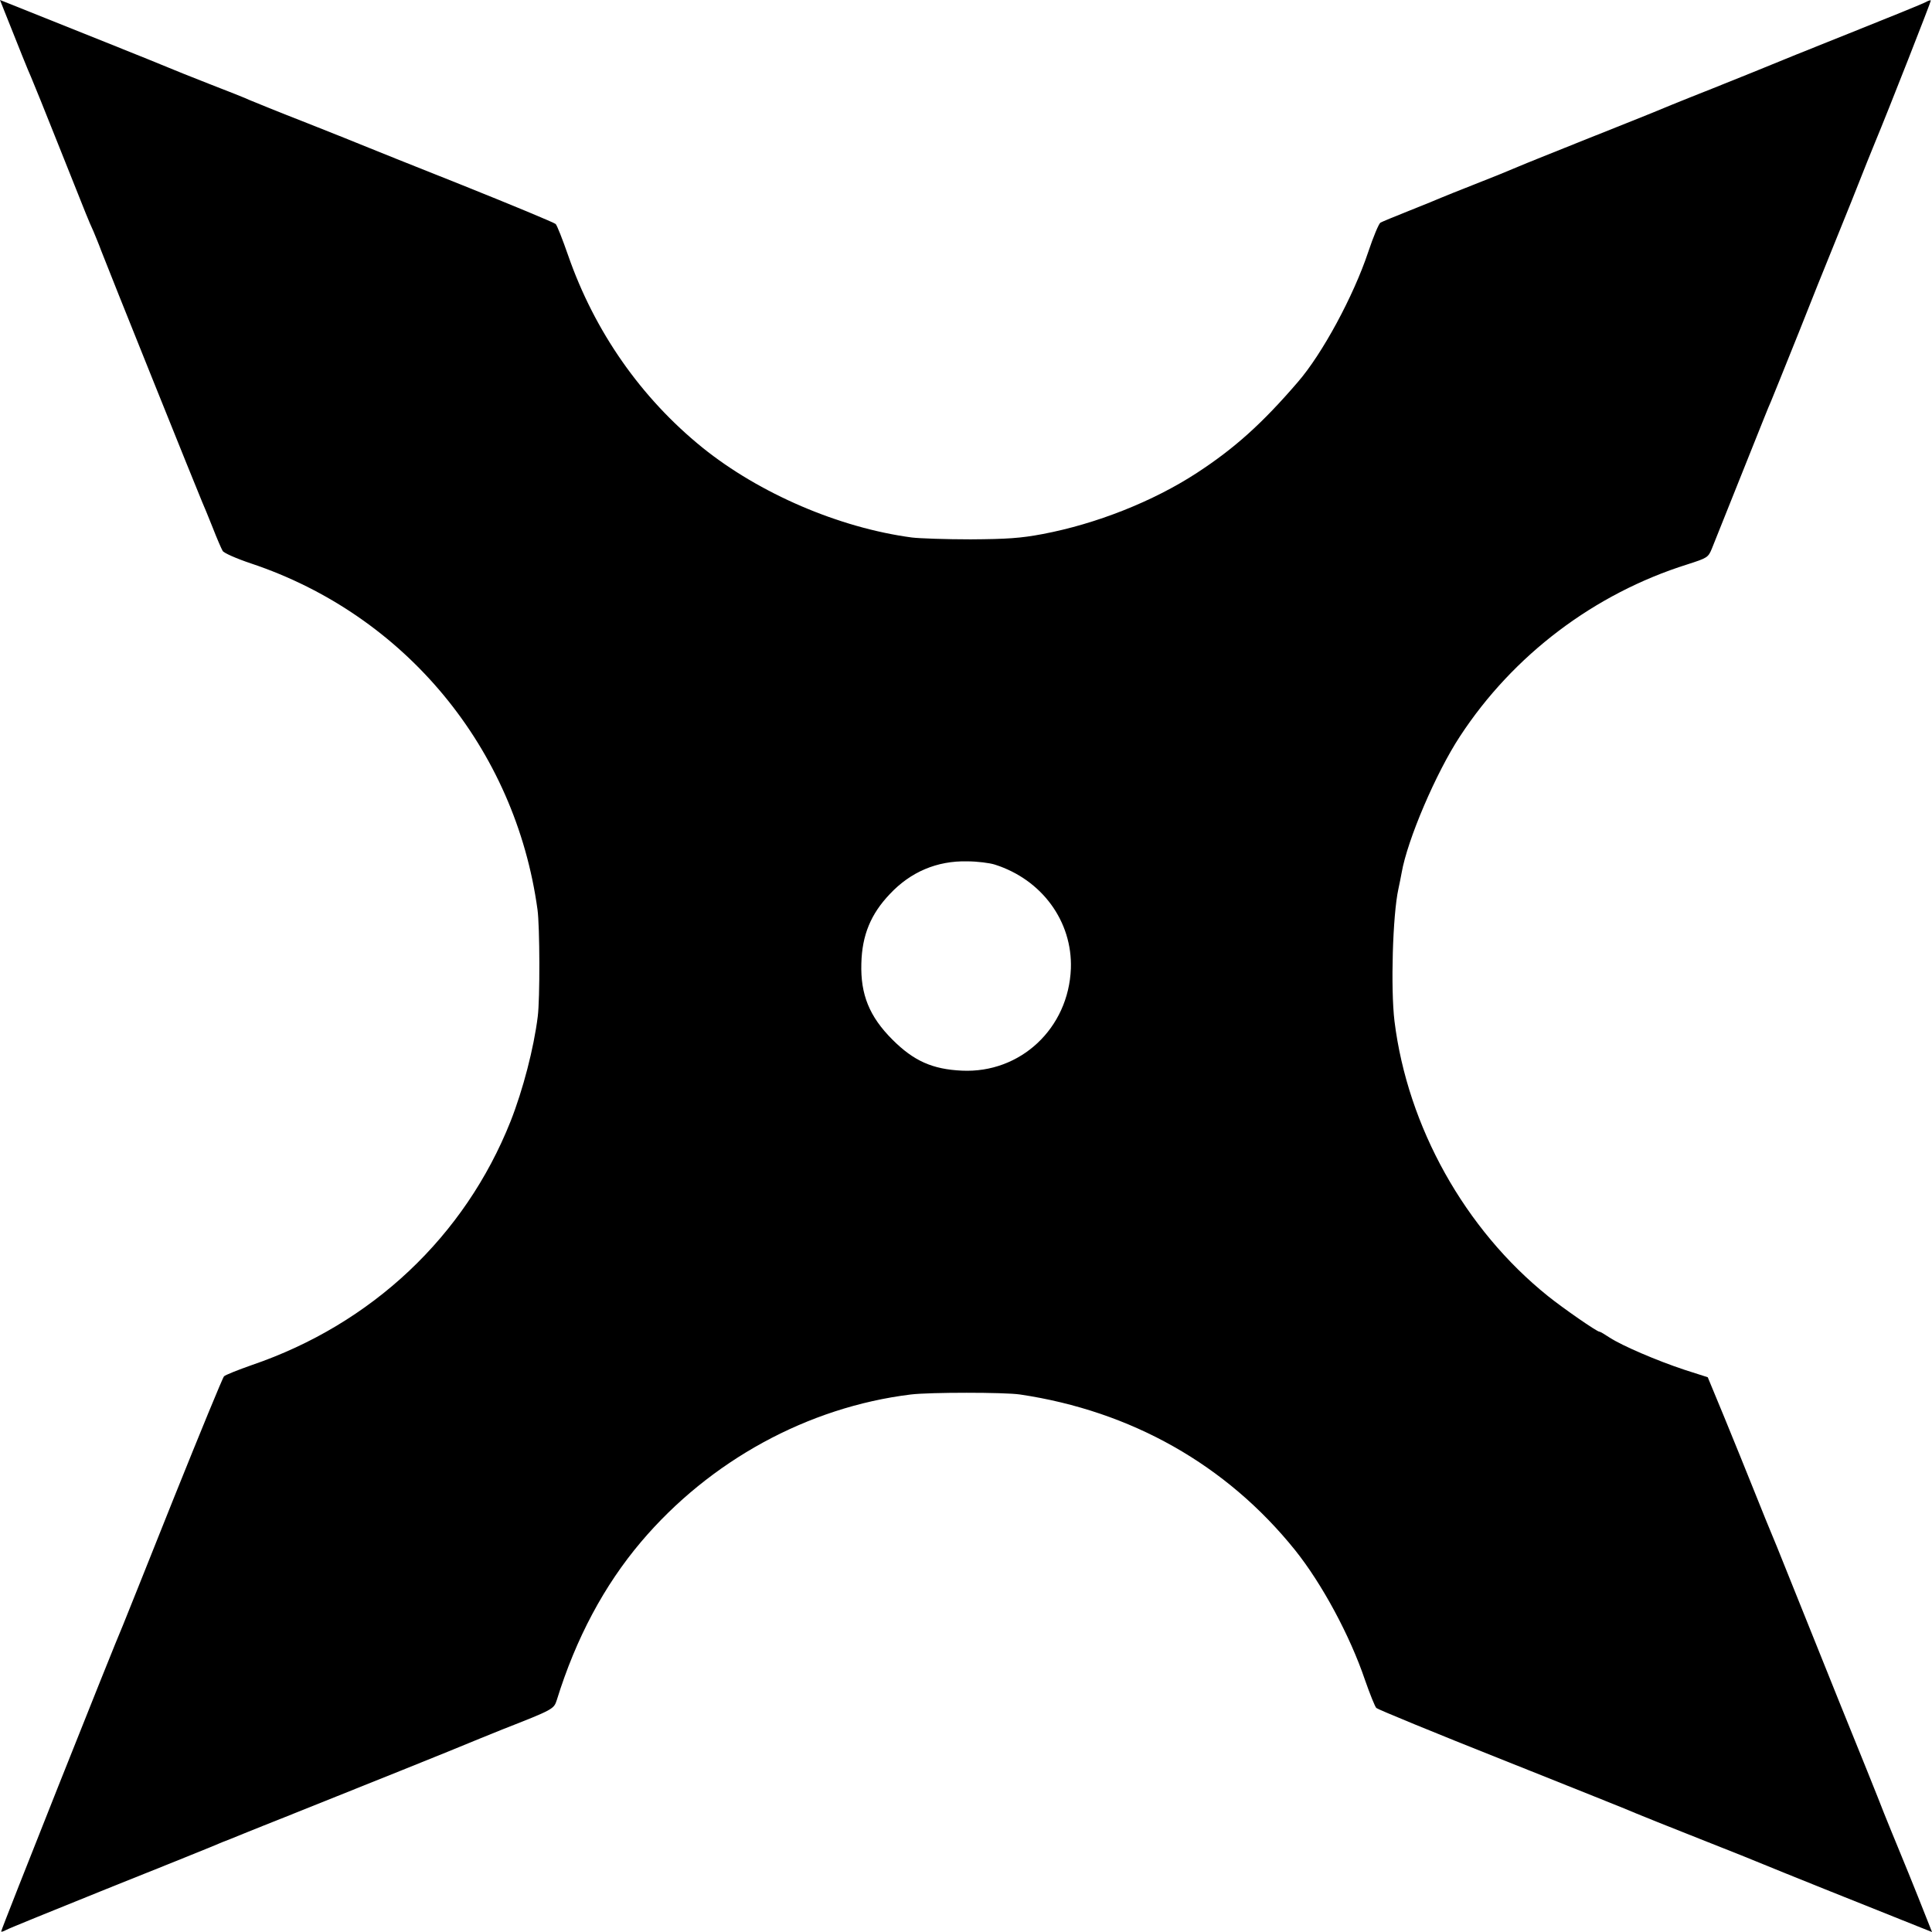
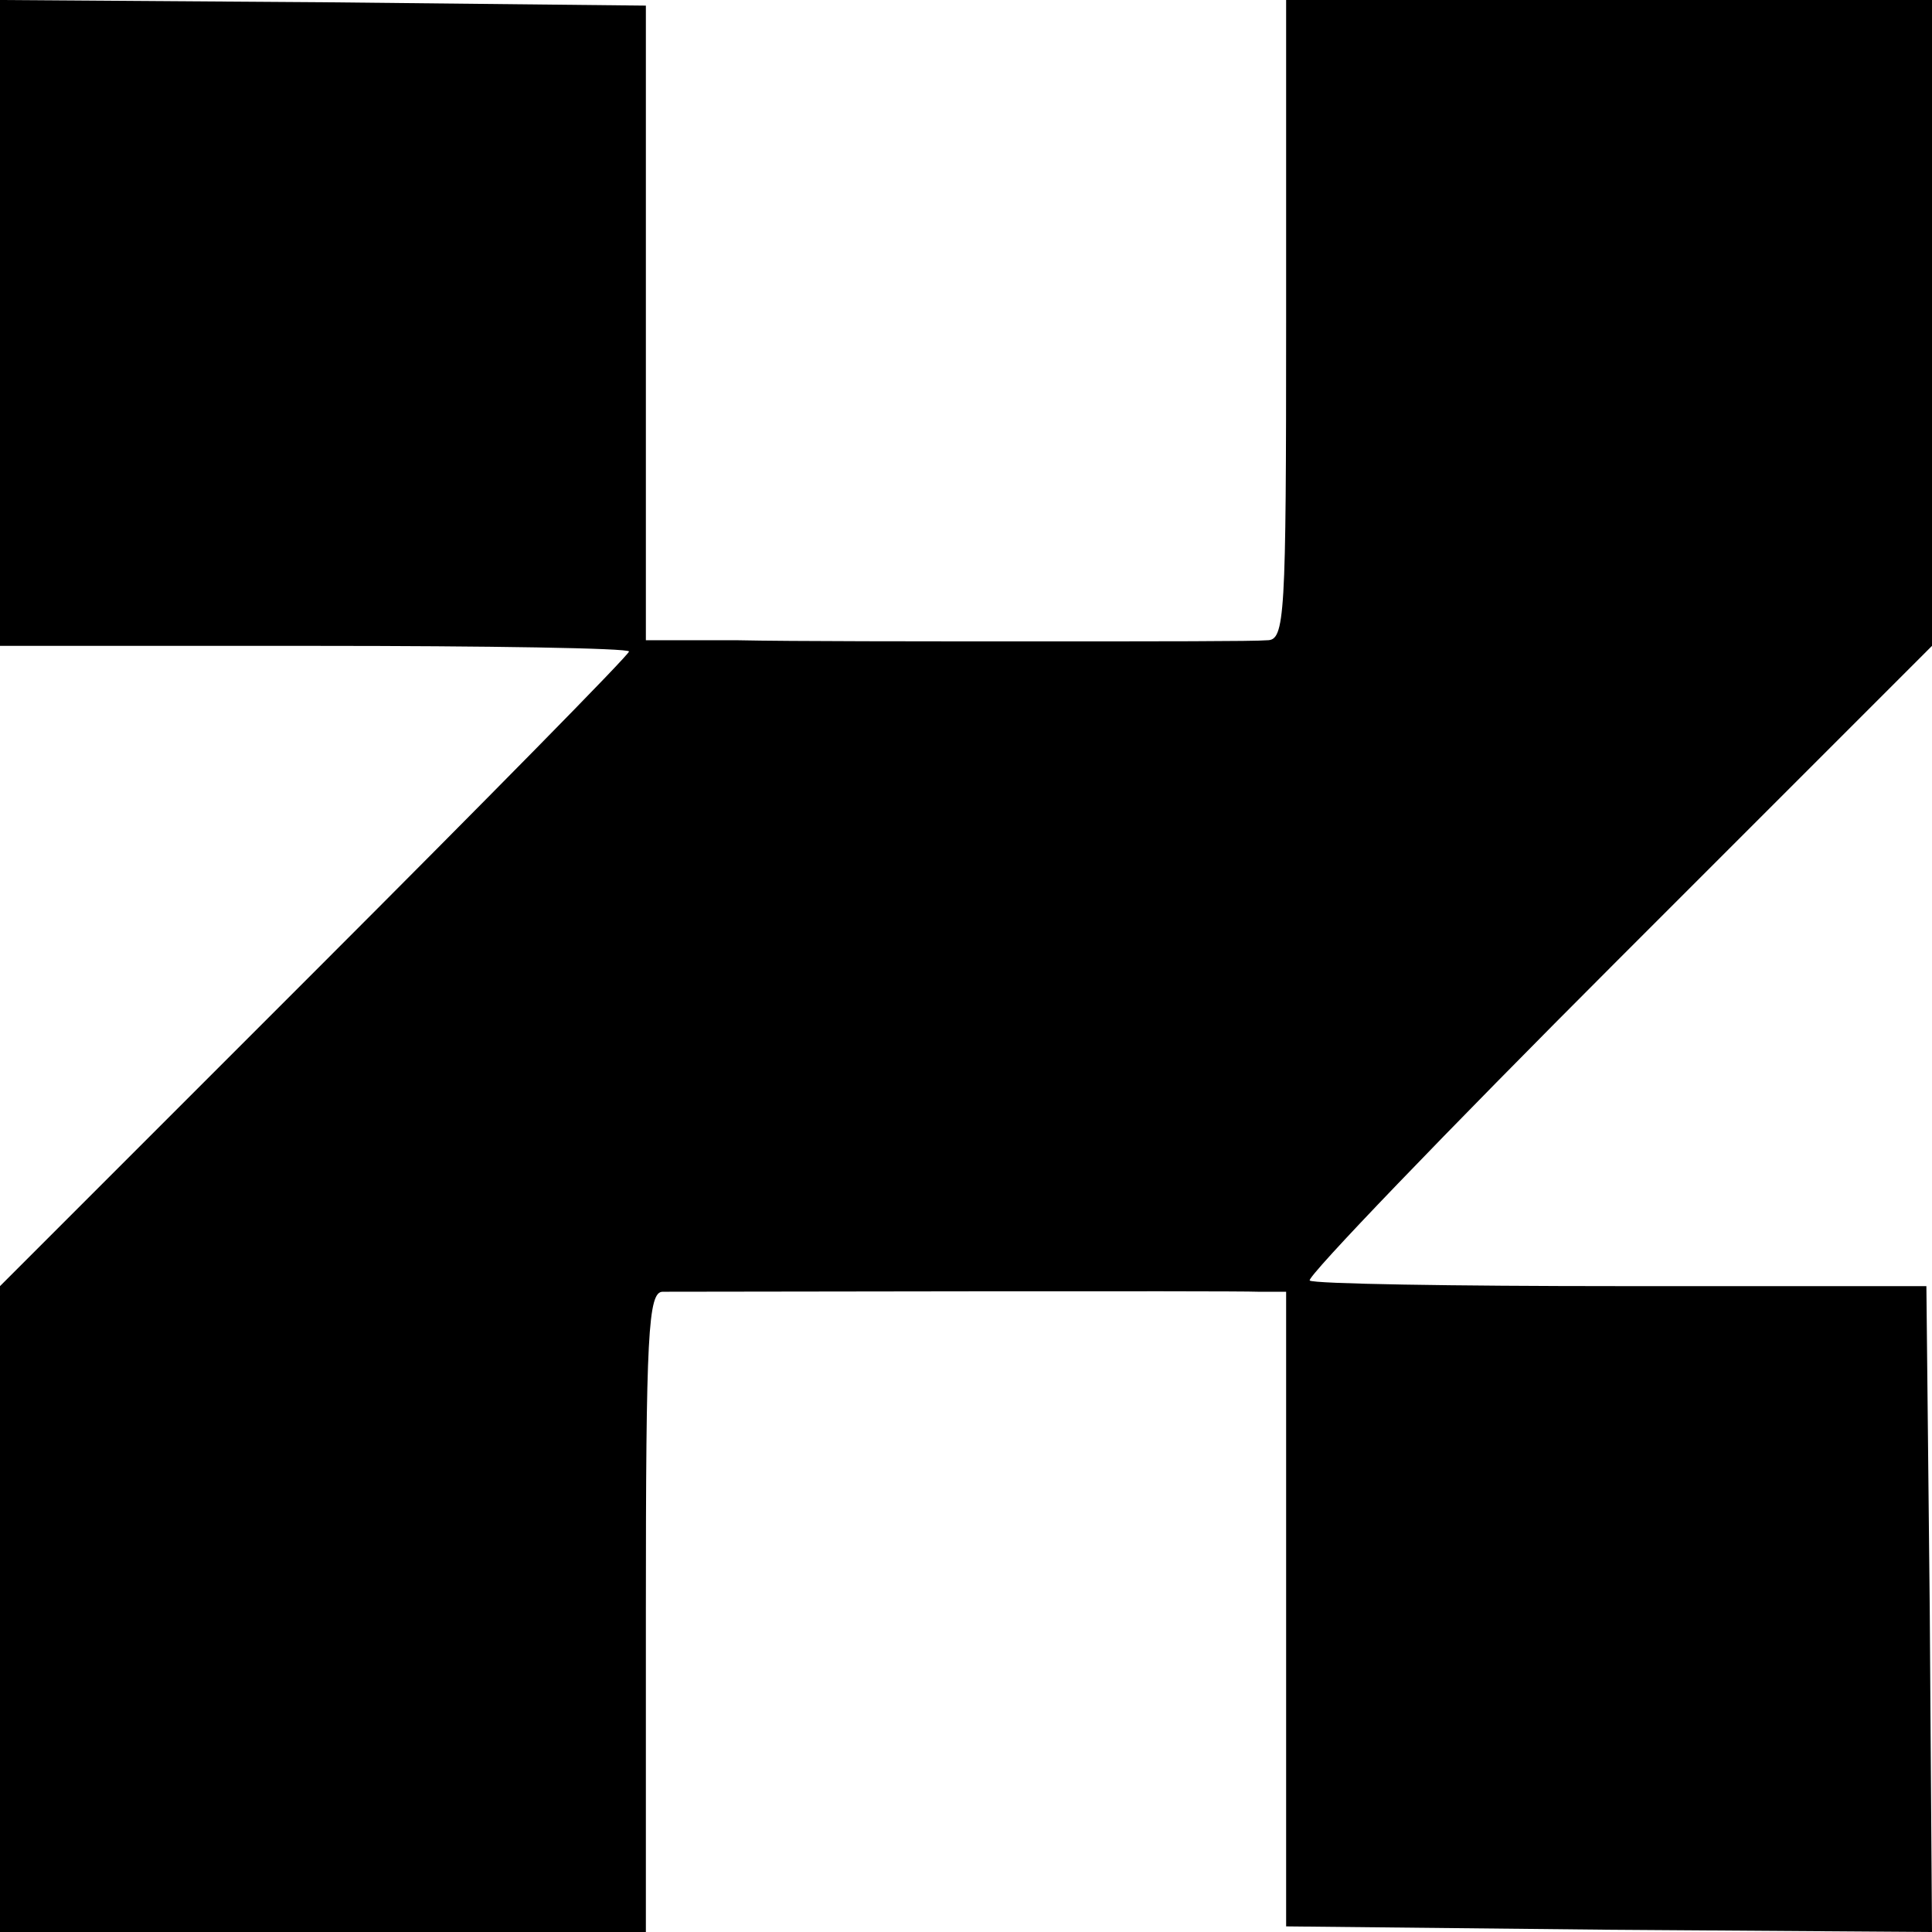
- <svg xmlns="http://www.w3.org/2000/svg" version="1.0" width="840pt" height="840pt" viewBox="0 0 840 840" preserveAspectRatio="xMidYMid meet">
-   <g transform="translate(0,840) scale(0.1,-0.1)" fill="#000000" stroke="none">
-     <path d="M19 8352 c66 -166 104 -261 116 -287 7 -16 64 -156 125 -310 128 -321 122 -307 146 -360 9 -22 25 -60 34 -85 24 -64 429 -1071 440 -1095 5 -11 25 -59 44 -107 19 -49 39 -95 44 -103 4 -9 61 -34 124 -55 670 -224 1149 -804 1245 -1505 10 -73 11 -388 1 -465 -17 -137 -64 -318 -118 -455 -199 -501 -604 -882 -1125 -1060 -60 -21 -115 -43 -121 -49 -6 -6 -104 -245 -219 -531 -114 -286 -213 -533 -220 -550 -39 -89 -533 -1331 -530 -1333 2 -2 11 1 22 7 10 6 205 85 433 177 228 91 431 173 450 181 19 8 44 18 55 23 11 4 54 21 95 38 41 17 120 48 175 70 316 126 783 314 800 322 11 5 79 32 150 61 222 87 223 88 236 128 83 268 206 498 366 687 299 353 725 586 1173 641 81 10 408 10 475 0 484 -72 898 -306 1196 -677 116 -145 238 -370 304 -565 21 -60 43 -115 49 -121 6 -6 256 -109 556 -228 300 -120 559 -223 575 -231 17 -7 140 -57 275 -110 135 -53 259 -103 275 -110 25 -11 523 -211 687 -276 l48 -19 -21 53 c-47 120 -122 304 -134 332 -7 17 -31 75 -53 130 -21 55 -110 276 -197 490 -86 215 -186 462 -221 550 -35 88 -68 169 -73 180 -5 11 -37 90 -71 175 -34 85 -94 233 -133 328 l-72 174 -100 32 c-121 40 -272 105 -326 140 -21 14 -41 26 -45 26 -11 0 -158 102 -224 155 -361 290 -610 736 -667 1195 -17 141 -8 462 17 575 5 22 11 54 14 70 25 144 150 436 254 594 231 353 584 620 988 747 87 28 91 30 107 69 19 47 199 497 228 570 11 28 24 59 29 70 5 11 59 146 121 300 61 154 117 294 124 310 7 17 54 134 105 260 50 127 96 241 102 255 58 139 245 616 243 618 -2 2 -11 -1 -22 -7 -10 -6 -160 -67 -333 -136 -173 -69 -324 -130 -335 -135 -11 -5 -128 -52 -260 -105 -132 -52 -249 -100 -260 -105 -11 -5 -135 -54 -275 -110 -140 -56 -280 -112 -310 -125 -30 -13 -113 -47 -185 -75 -71 -28 -139 -55 -150 -60 -11 -5 -72 -30 -135 -55 -63 -25 -121 -49 -128 -53 -7 -4 -31 -61 -53 -127 -64 -192 -200 -444 -307 -567 -154 -179 -274 -287 -438 -394 -190 -124 -438 -222 -671 -266 -95 -18 -155 -22 -313 -23 -107 0 -222 4 -255 8 -316 42 -663 191 -911 391 -267 216 -469 505 -584 836 -24 69 -48 130 -54 136 -6 6 -189 82 -406 169 -217 86 -408 163 -425 170 -16 7 -129 52 -250 100 -121 47 -233 93 -250 100 -16 8 -95 39 -175 70 -80 31 -158 63 -175 70 -24 11 -487 196 -687 276 l-48 19 19 -48z m4306 -3711 c205 -65 338 -247 331 -452 -10 -260 -219 -456 -474 -444 -128 6 -209 42 -302 135 -100 100 -139 196 -135 331 3 123 41 215 124 302 90 96 205 145 336 142 44 0 98 -7 120 -14z" />
+ <svg xmlns="http://www.w3.org/2000/svg" version="1.0" width="172pt" height="172pt" viewBox="0 0 172 172" preserveAspectRatio="xMidYMid meet">
+   <g transform="translate(0,172) scale(0.1,-0.1)" fill="#000000" stroke="none">
+     <path d="M0 1433 l0 -288 280 0 c154 0 280 -2 280 -5 0 -3 -126 -131 -280 -285 l-280 -280 0 -287 0 -288 288 0 287 0 0 285 c0 248 2 285 15 285 43 0 509 1 530 0 l25 0 0 -282 0 -283 288 -3 287 -2 -2 287 -3 288 -272 0 c-149 0 -274 2 -277 5 -3 3 121 132 274 285 l280 280 0 287 0 288 -288 0 -287 0 0 -285 c0 -266 -1 -285 -17 -285 -10 -1 -101 -1 -203 -1 -102 0 -222 0 -268 1 l-82 0 0 283 0 282 -287 3 -288 2 0 -287z" />
  </g>
</svg>
